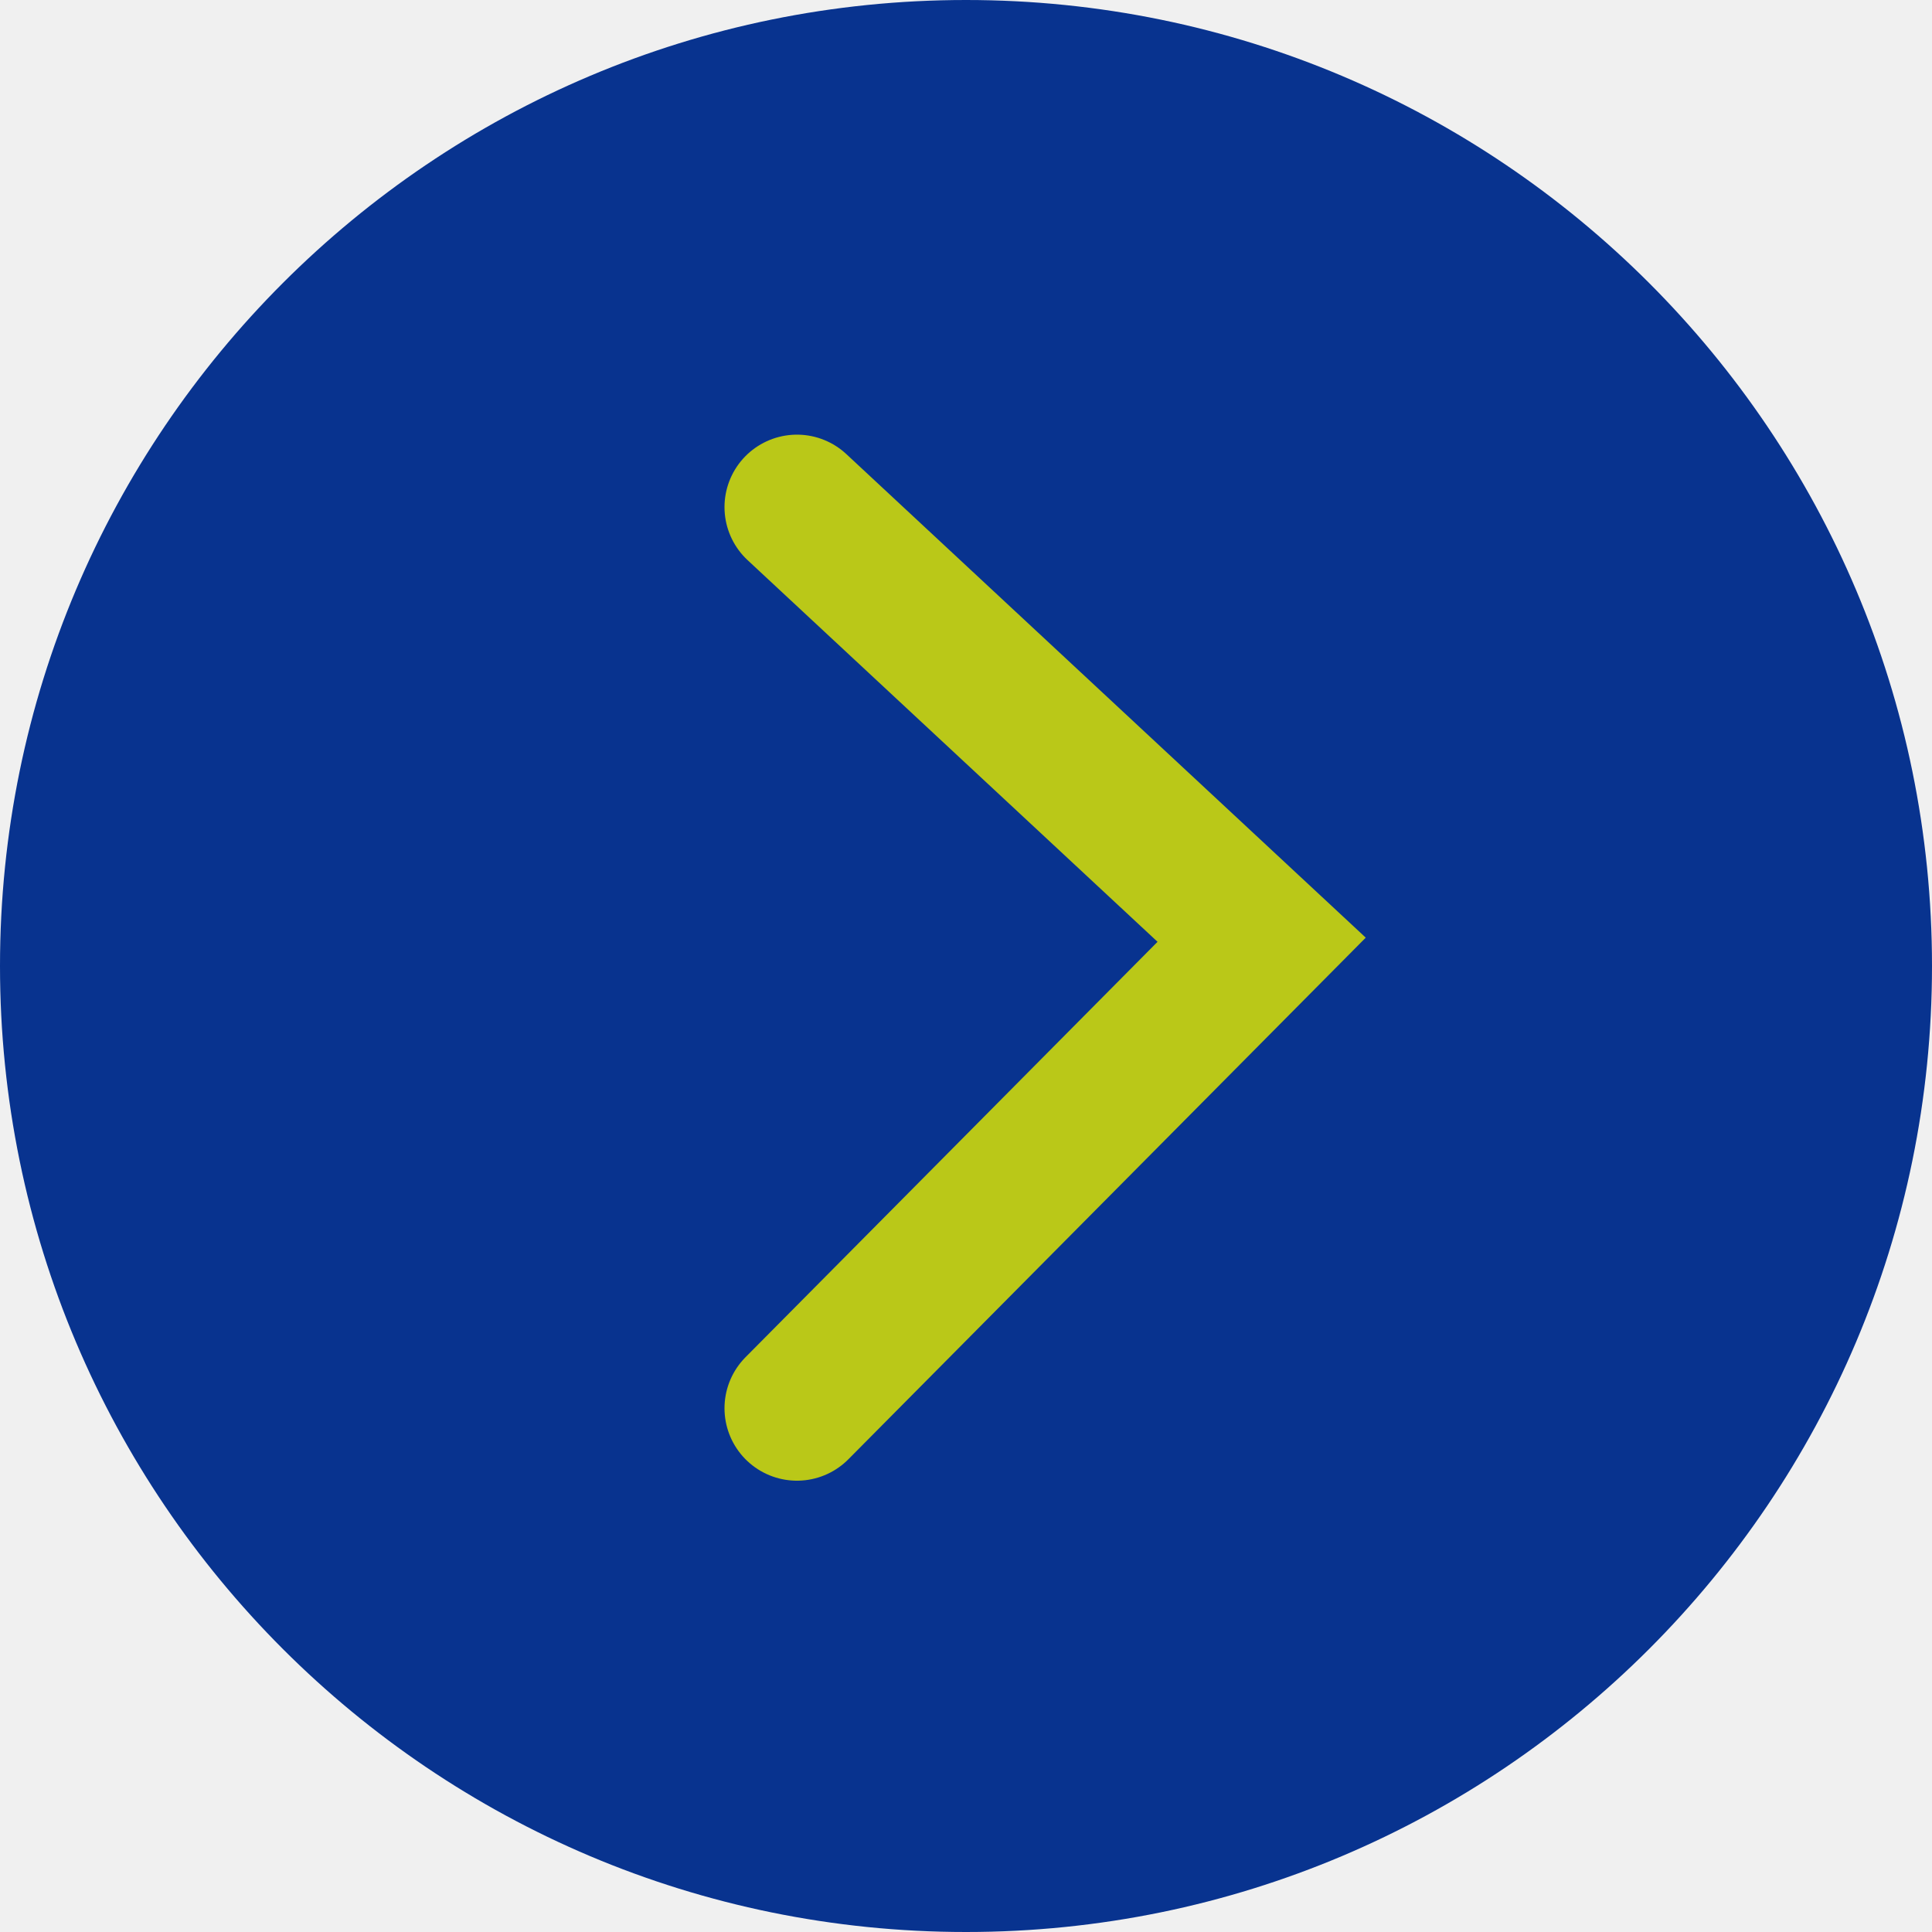
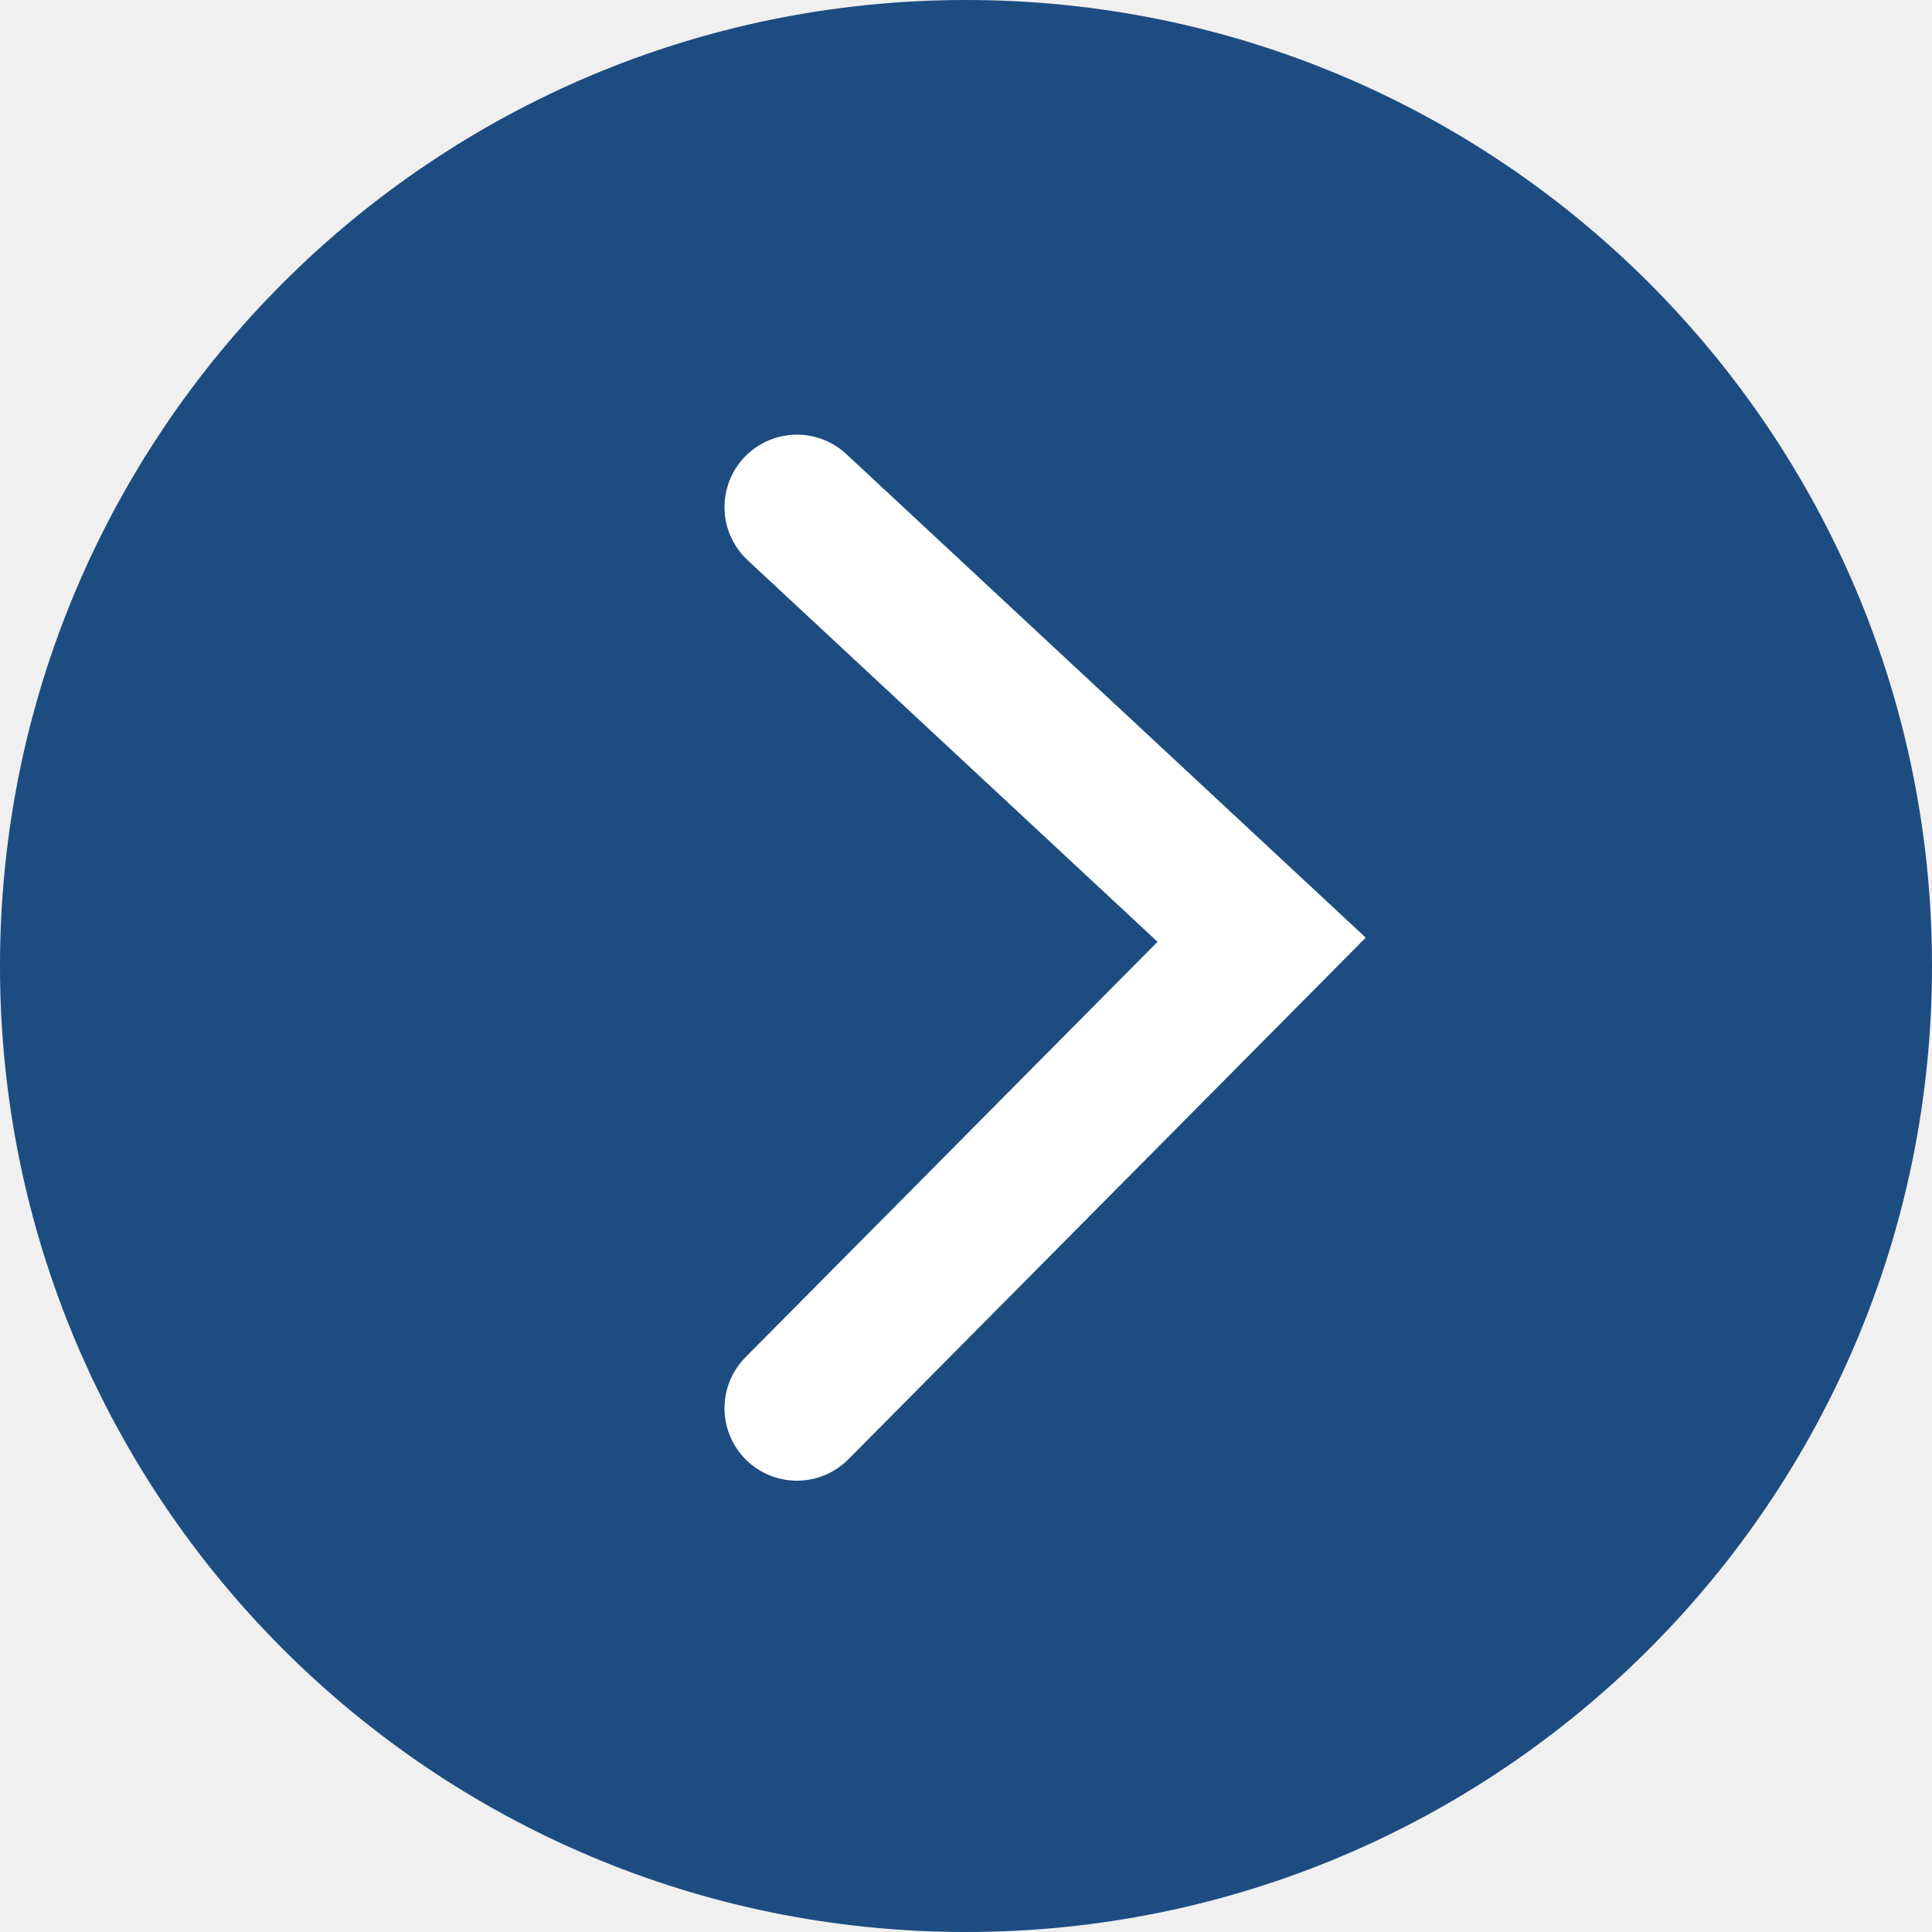
<svg xmlns="http://www.w3.org/2000/svg" width="40" height="40" viewBox="0 0 40 40">
  <defs>
-     <style>.a{fill:#08338f;}.b{fill:none;stroke:#bac818;stroke-linecap:round;stroke-width:3px;}</style>
+     <style>.a{fill:#1d4c81;}.b{fill:none;stroke:#fff;stroke-linecap:round;stroke-width:3px;}</style>
  </defs>
  <g transform="translate(332.592 1186.592) rotate(180)">
    <circle class="a" cx="20" cy="20" r="20" transform="translate(292.592 1146.592)" />
    <path class="b" d="M108.209,1145.507l-9.621-8.957,9.621-9.7" transform="translate(207.883 30.586)" />
  </g>
</svg>
